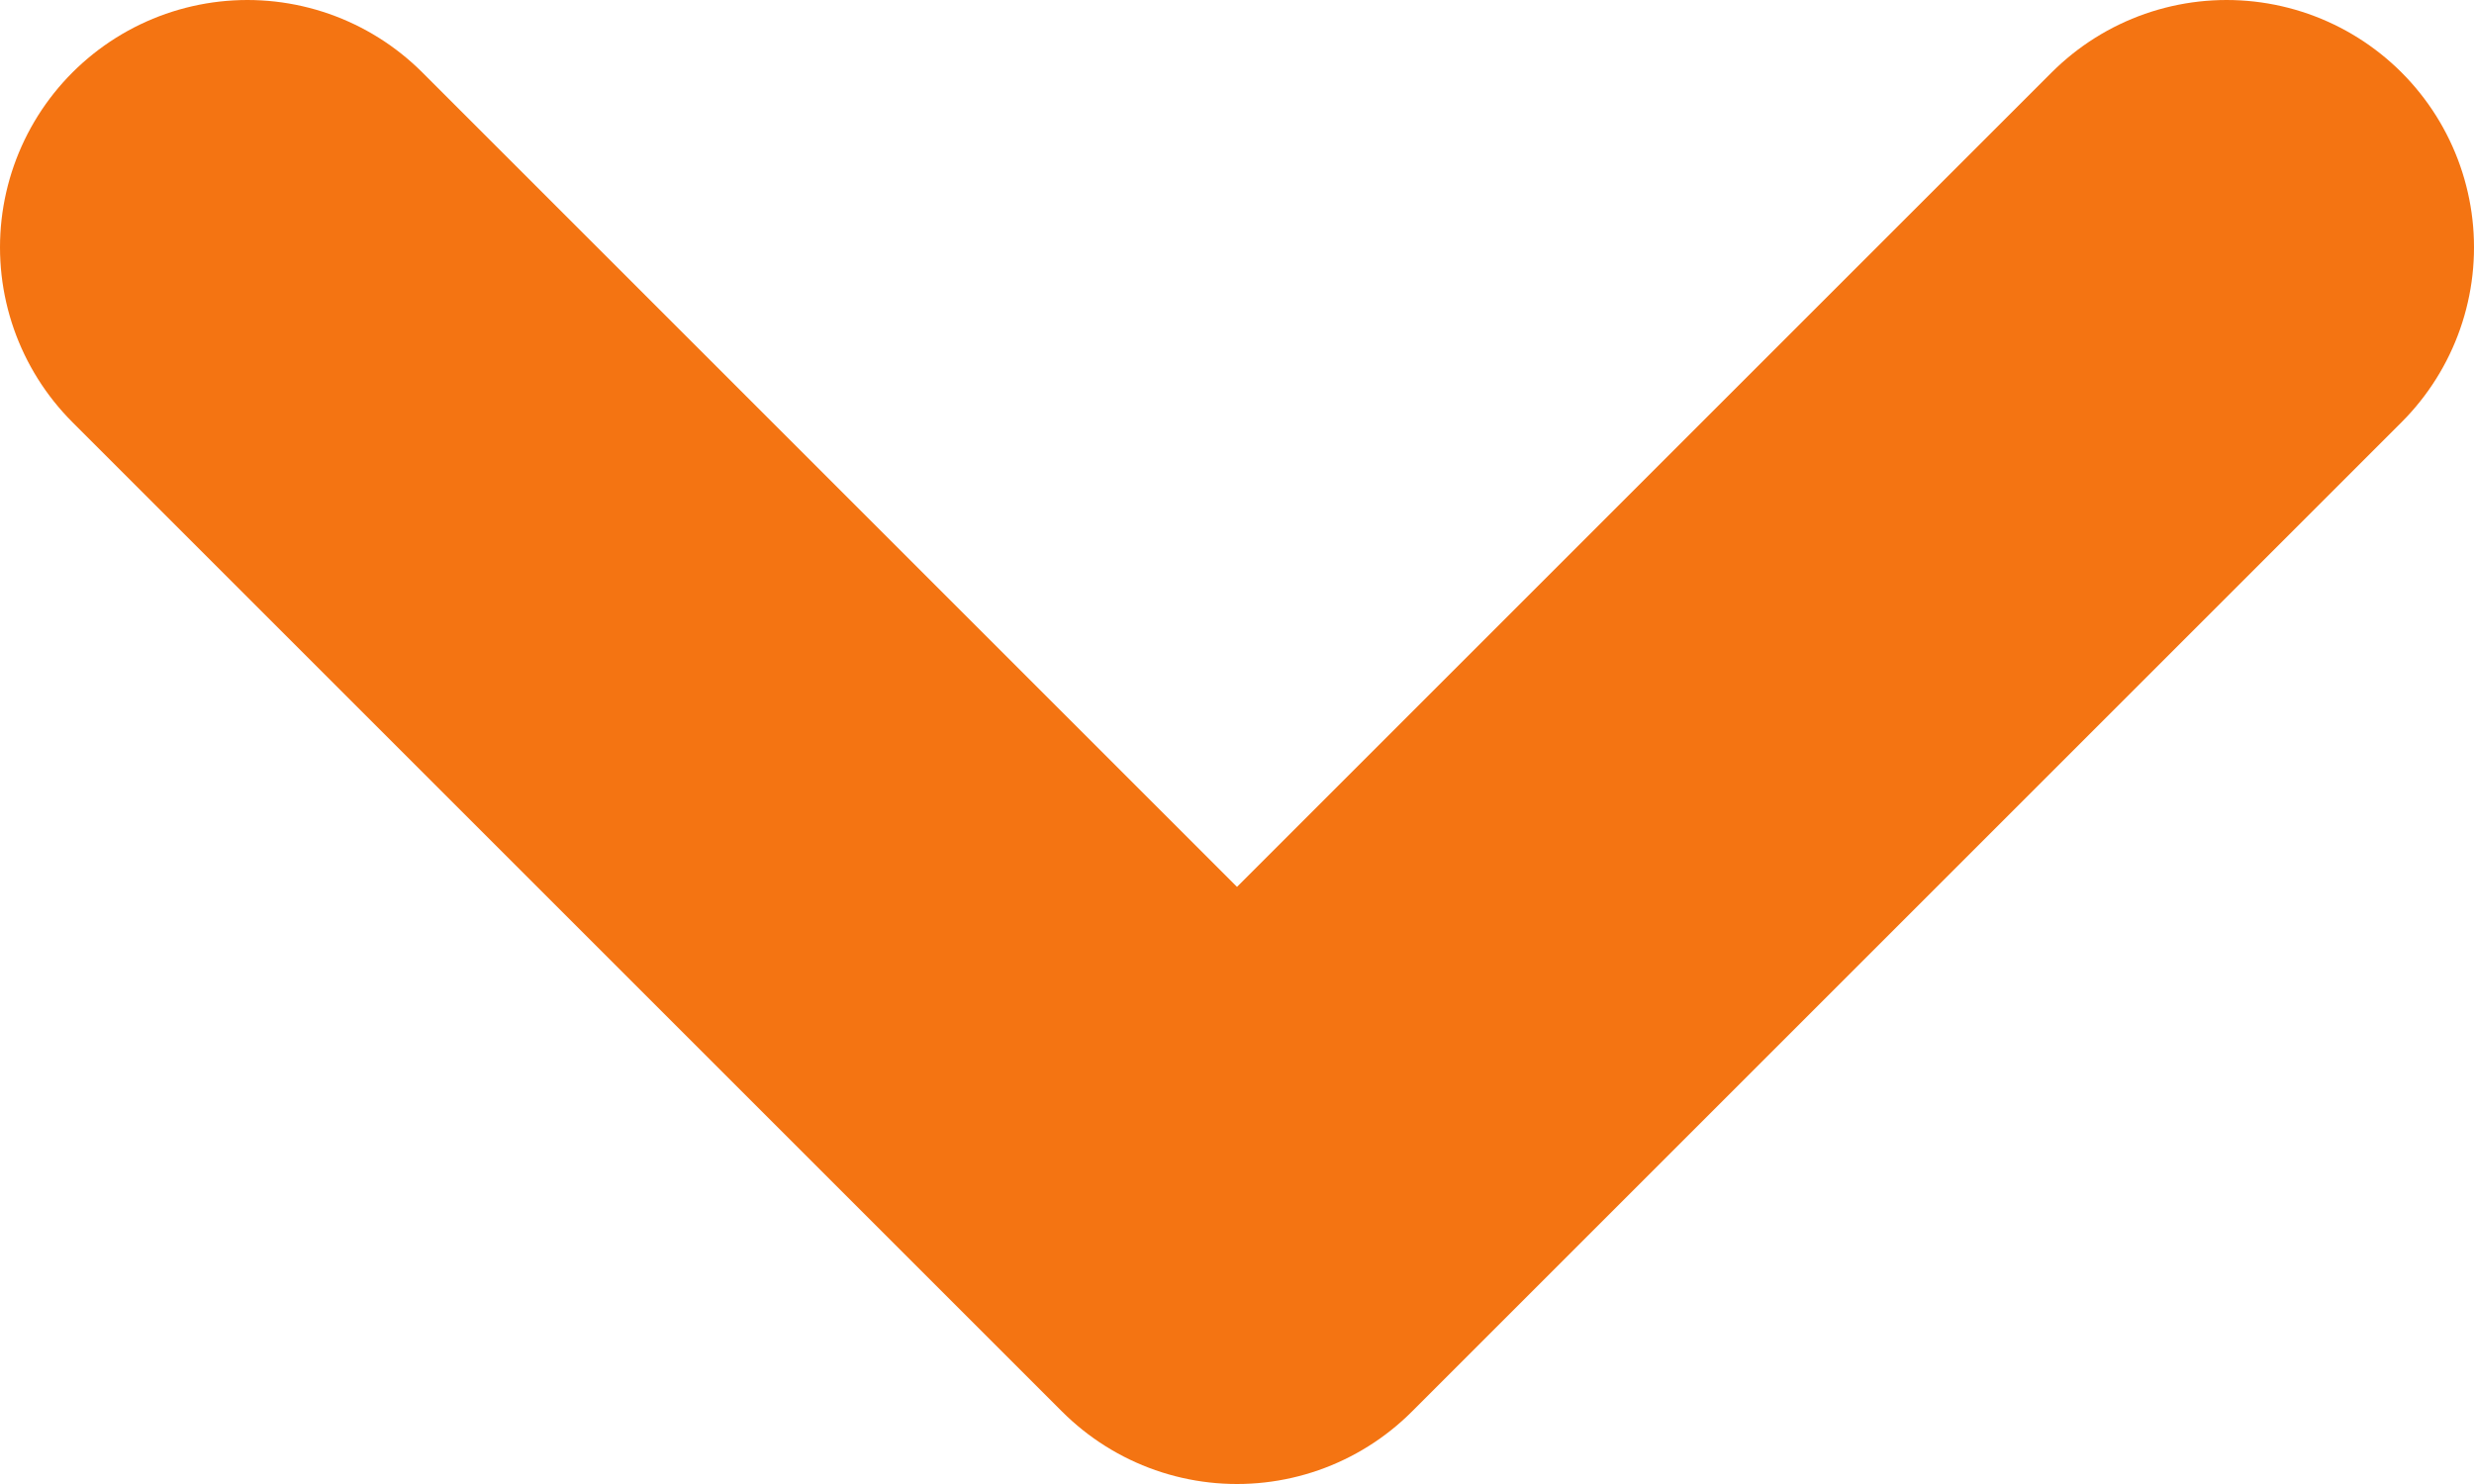
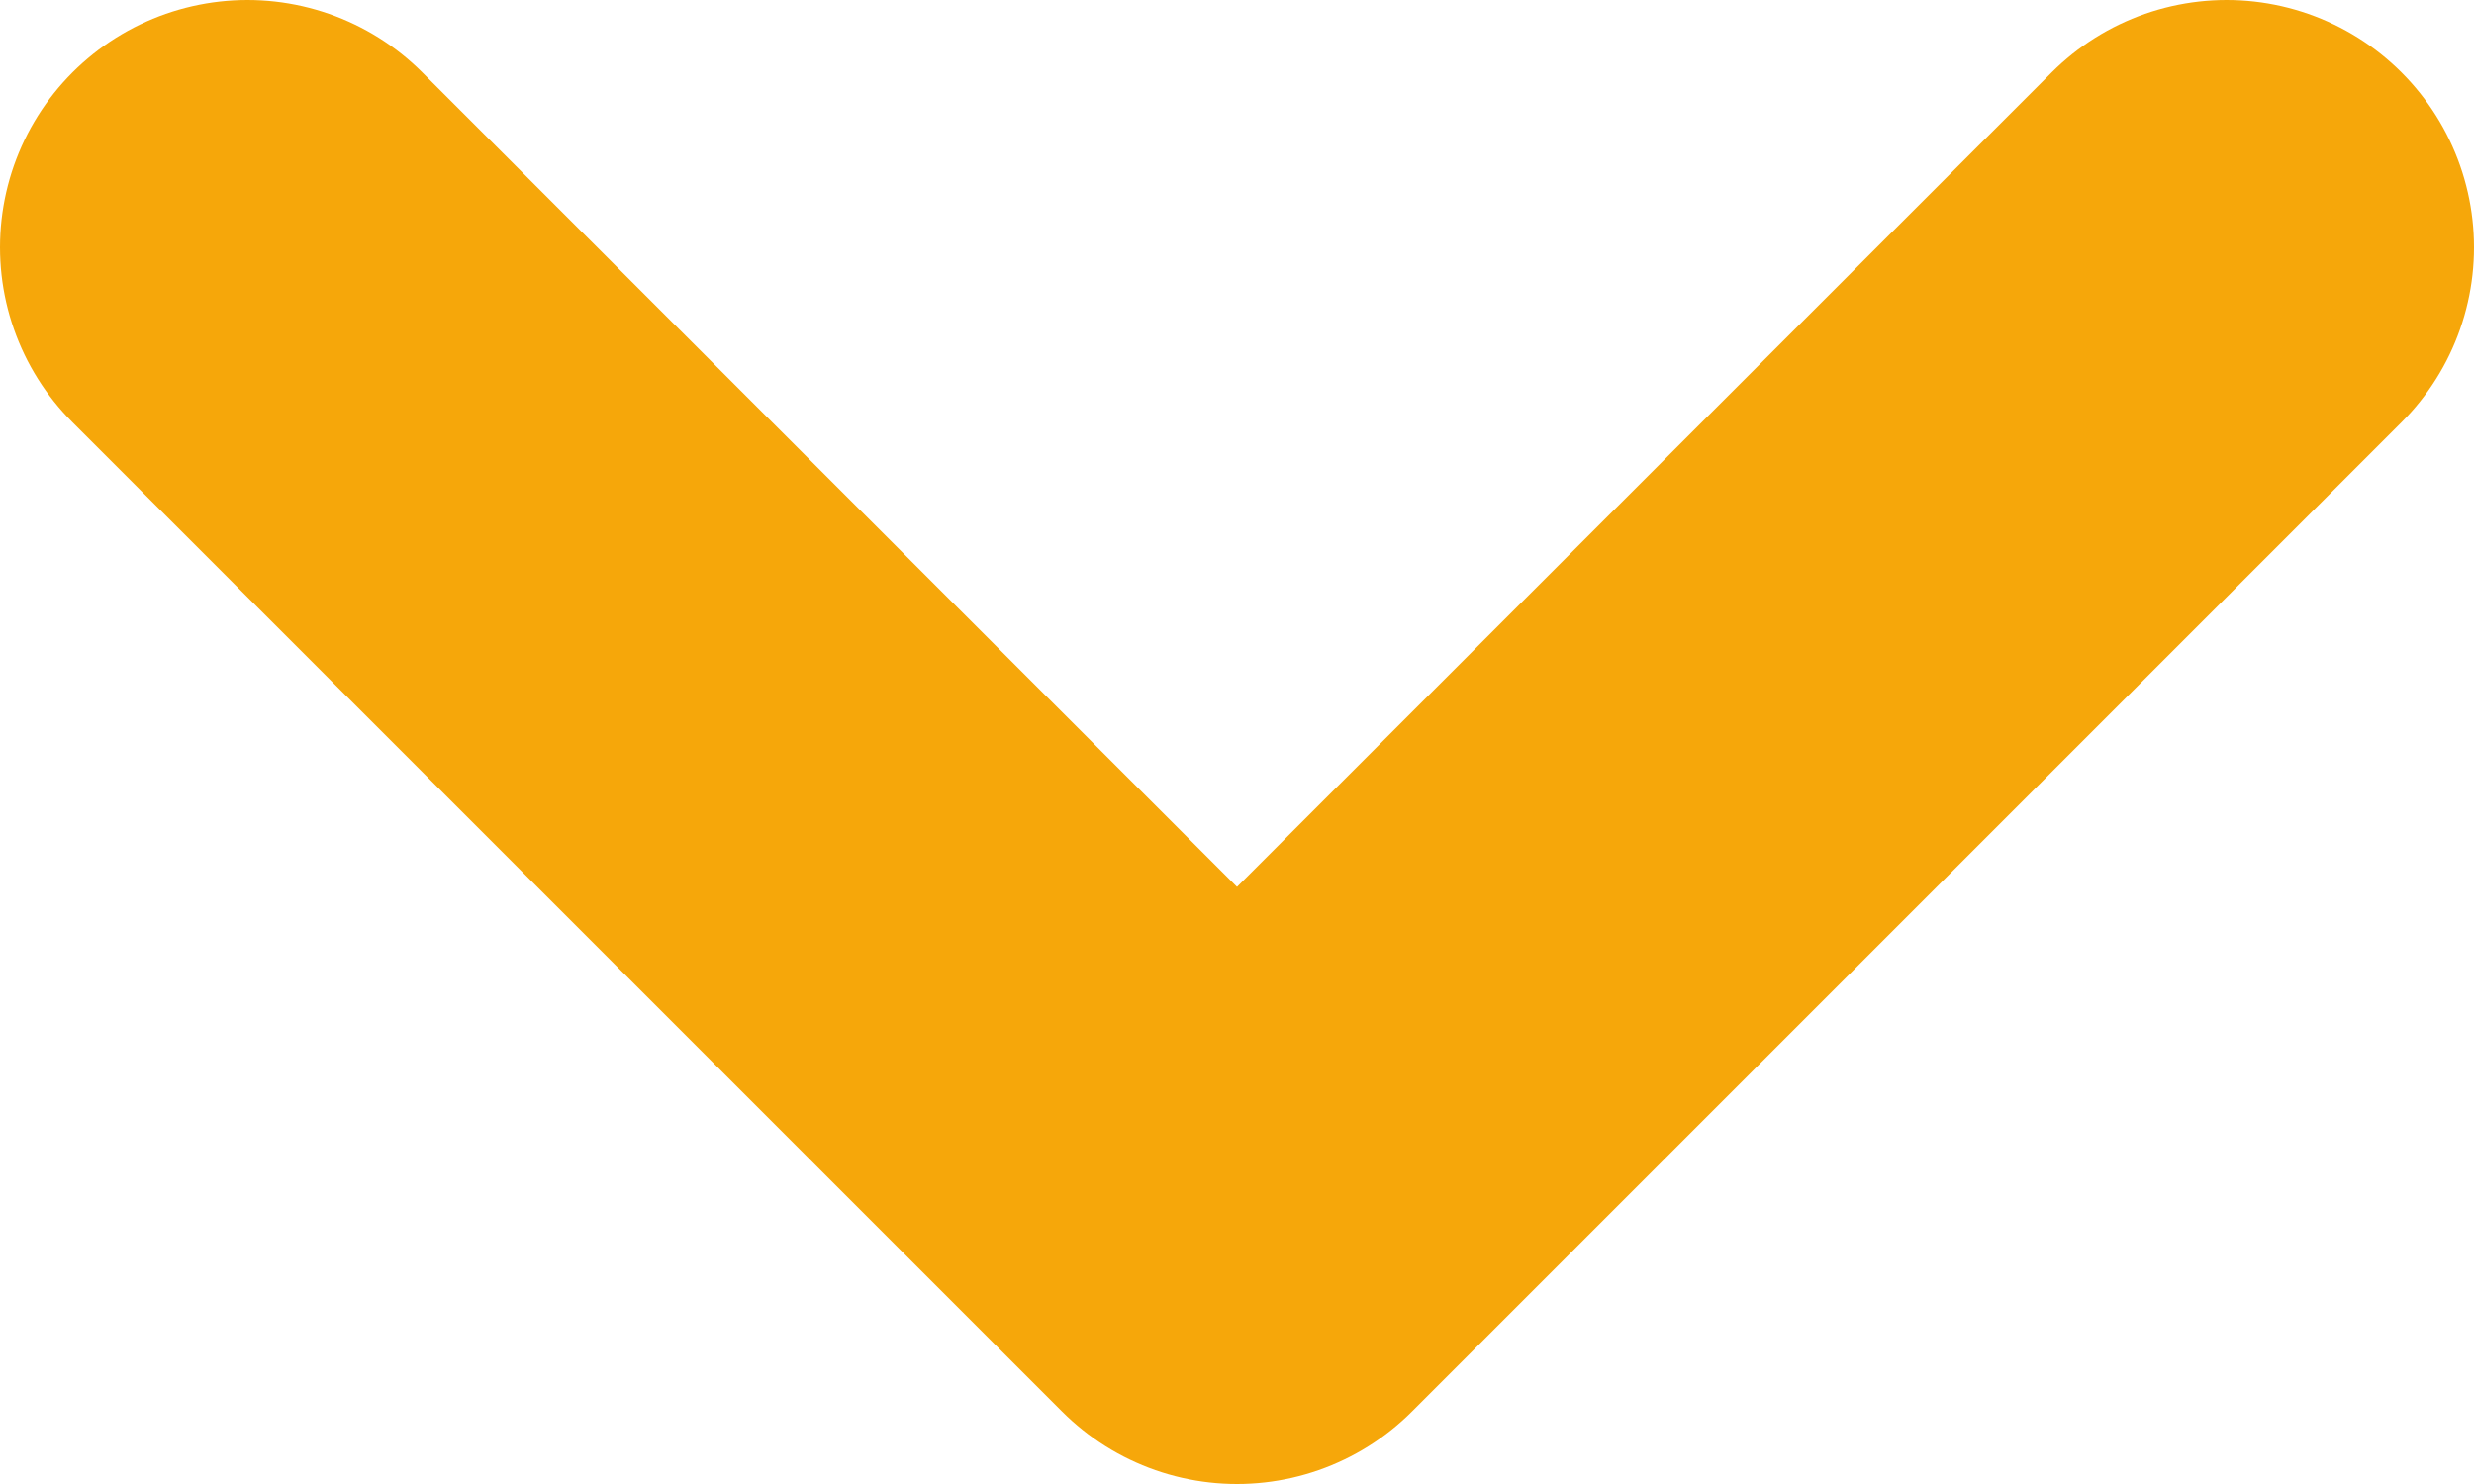
<svg xmlns="http://www.w3.org/2000/svg" width="10" height="6" viewBox="0 0 10 6">
  <defs>
-     <style>.a{fill:none;stroke:#f47412;stroke-linecap:round;stroke-linejoin:round;stroke-width:2px;}</style>
+     <style>.a{fill:none;stroke:#f6a70a;stroke-linecap:round;stroke-linejoin:round;stroke-width:2px;}</style>
  </defs>
  <path class="a" d="M944,24l4,4,4-4" transform="translate(-943 -23)" />
</svg>
